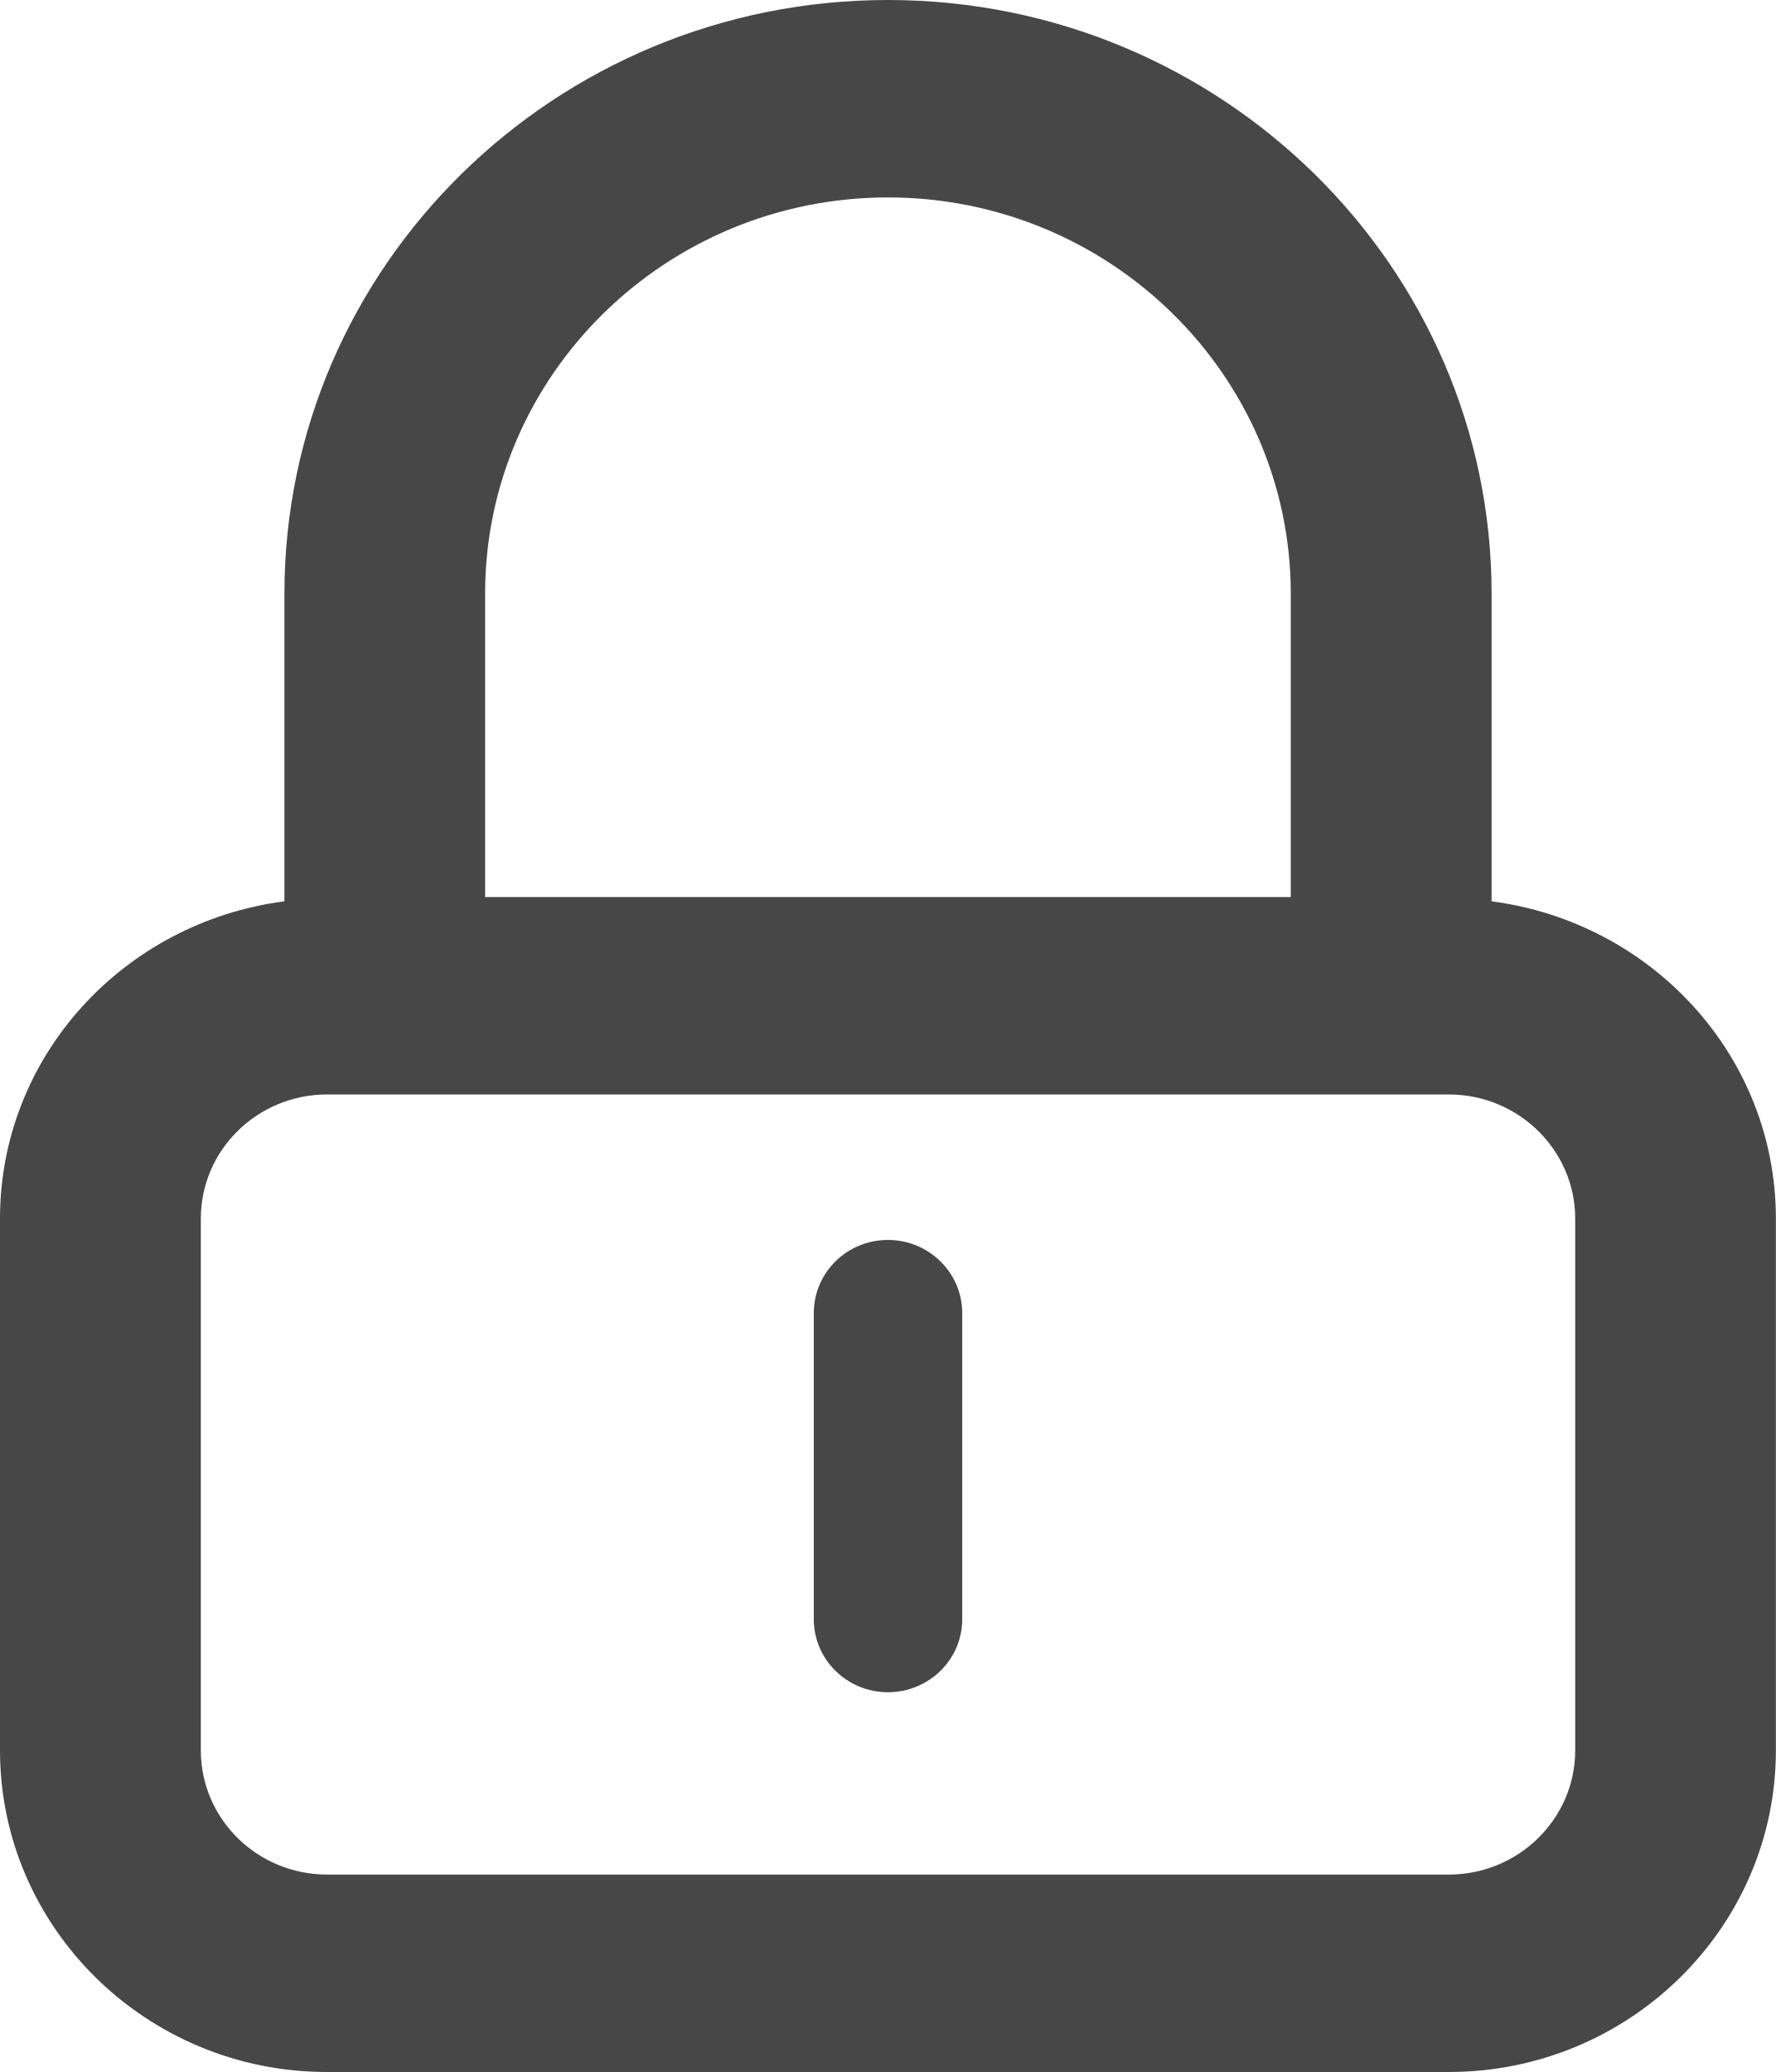
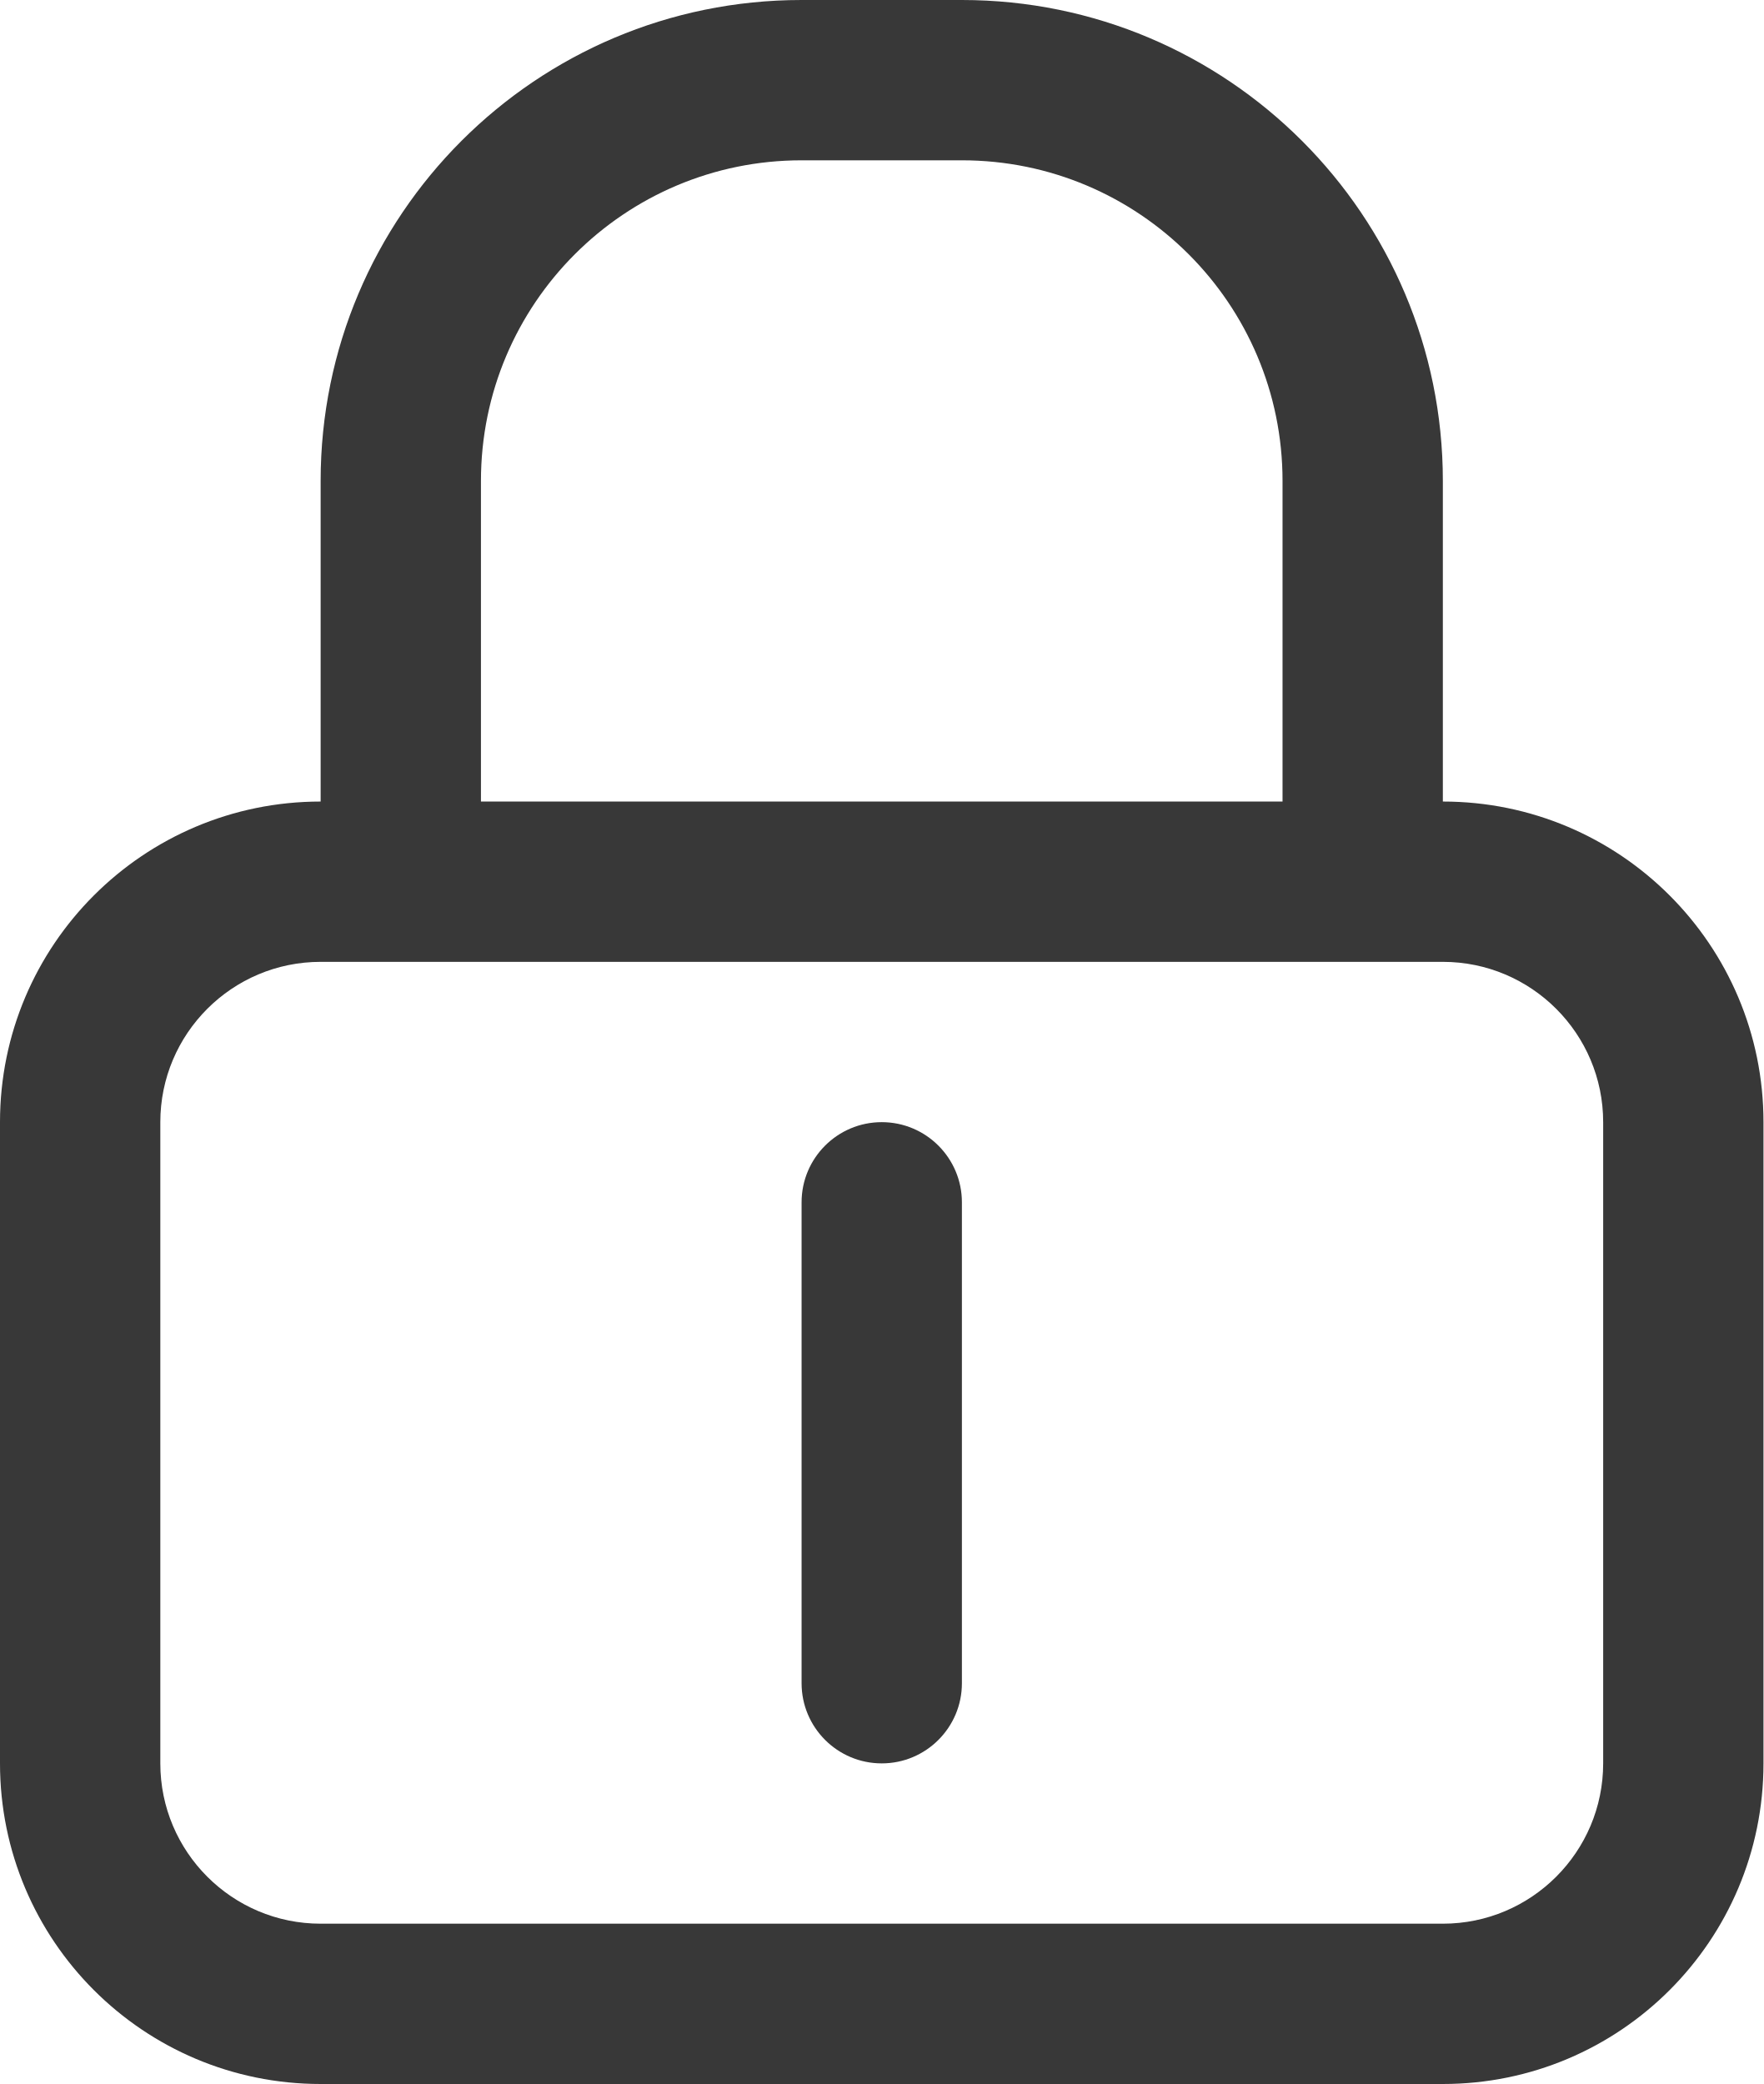
- <svg xmlns="http://www.w3.org/2000/svg" width="12" height="14" viewBox="0 0 12 14" fill="none">
-   <path d="M10.079 6.09V4.011C10.079 1.799 8.249 0 6 0C3.751 0 1.922 1.799 1.922 4.011V6.09C0.84 6.23 0 7.133 0 8.234V11.827C0 13.025 0.991 14 2.209 14H9.79C11.008 14 12 13.025 12 11.827V8.234C12 7.133 11.16 6.231 10.079 6.09ZM6 1.334C7.501 1.334 8.722 2.535 8.722 4.011V6.061H3.278V4.011C3.278 2.535 4.499 1.334 6 1.334ZM10.644 11.827C10.644 12.29 10.26 12.666 9.79 12.666H2.21C1.739 12.666 1.357 12.29 1.357 11.827V8.234C1.357 7.771 1.739 7.395 2.21 7.395H9.79C10.26 7.395 10.644 7.771 10.644 8.234V11.827V11.827Z" fill="#474747" />
-   <path d="M6 8.378C5.723 8.378 5.499 8.599 5.499 8.872V10.941C5.499 11.213 5.723 11.434 6 11.434C6.277 11.434 6.502 11.213 6.502 10.941V8.872C6.502 8.6 6.277 8.378 6 8.378Z" fill="#474747" />
+ <svg xmlns="http://www.w3.org/2000/svg" width="11" height="13" viewBox="0 0 11 13" fill="none">
+   <path d="M5 10.5C5 10.776 5.224 11 5.5 11C5.776 11 6 10.776 6 10.5V7.5C6 7.224 5.776 7 5.5 7C5.224 7 5 7.224 5 7.5V10.5Z" fill="#383838" />
+   <path fill-rule="evenodd" clip-rule="evenodd" d="M11 7C11 5.895 10.105 5 9 5V3C9 1.343 7.657 0 6 0H5C3.343 0 2 1.343 2 3V5C0.895 5 0 5.895 0 7V11C0 12.105 0.895 13 2 13H9C10.105 13 11 12.105 11 11V7ZM3 5V3C3 1.895 3.896 1 5 1H6C7.104 1 8 1.895 8 3V5H3ZM2 6C1.448 6 1 6.448 1 7V11C1 11.552 1.448 12 2 12H9C9.552 12 10 11.552 10 11V7C10 6.448 9.552 6 9 6H2Z" fill="#383838" />
</svg>
